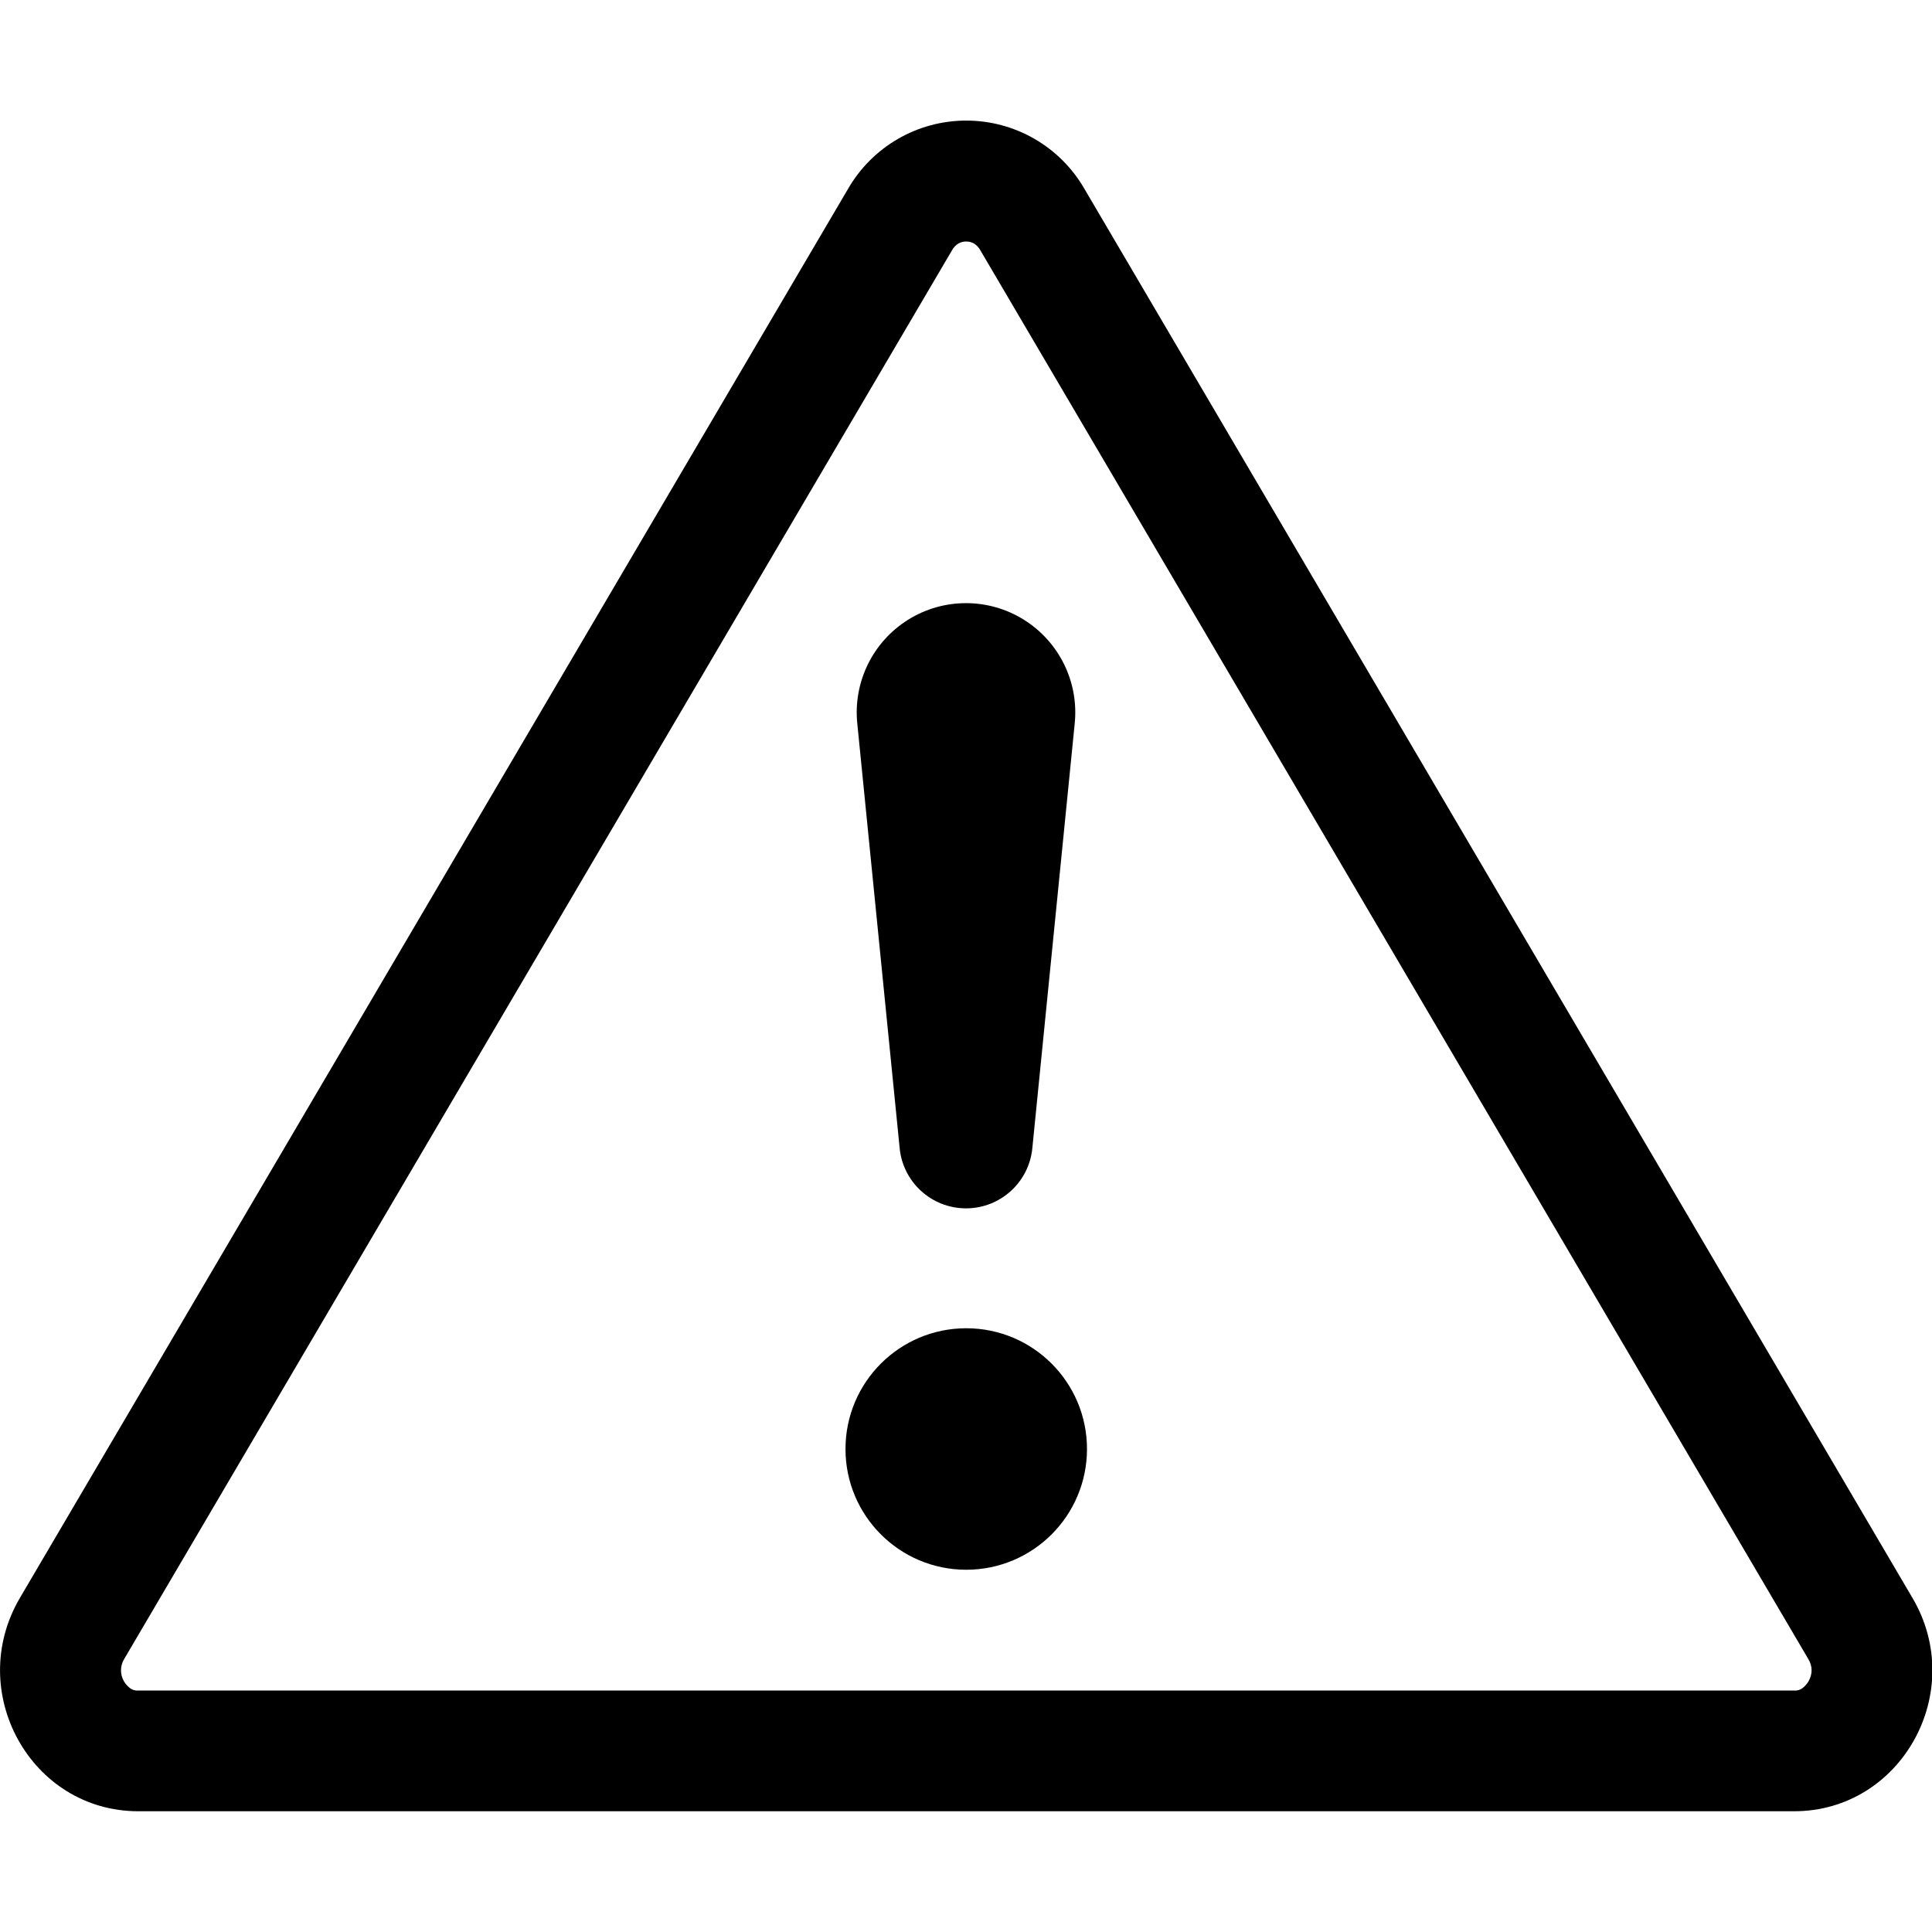
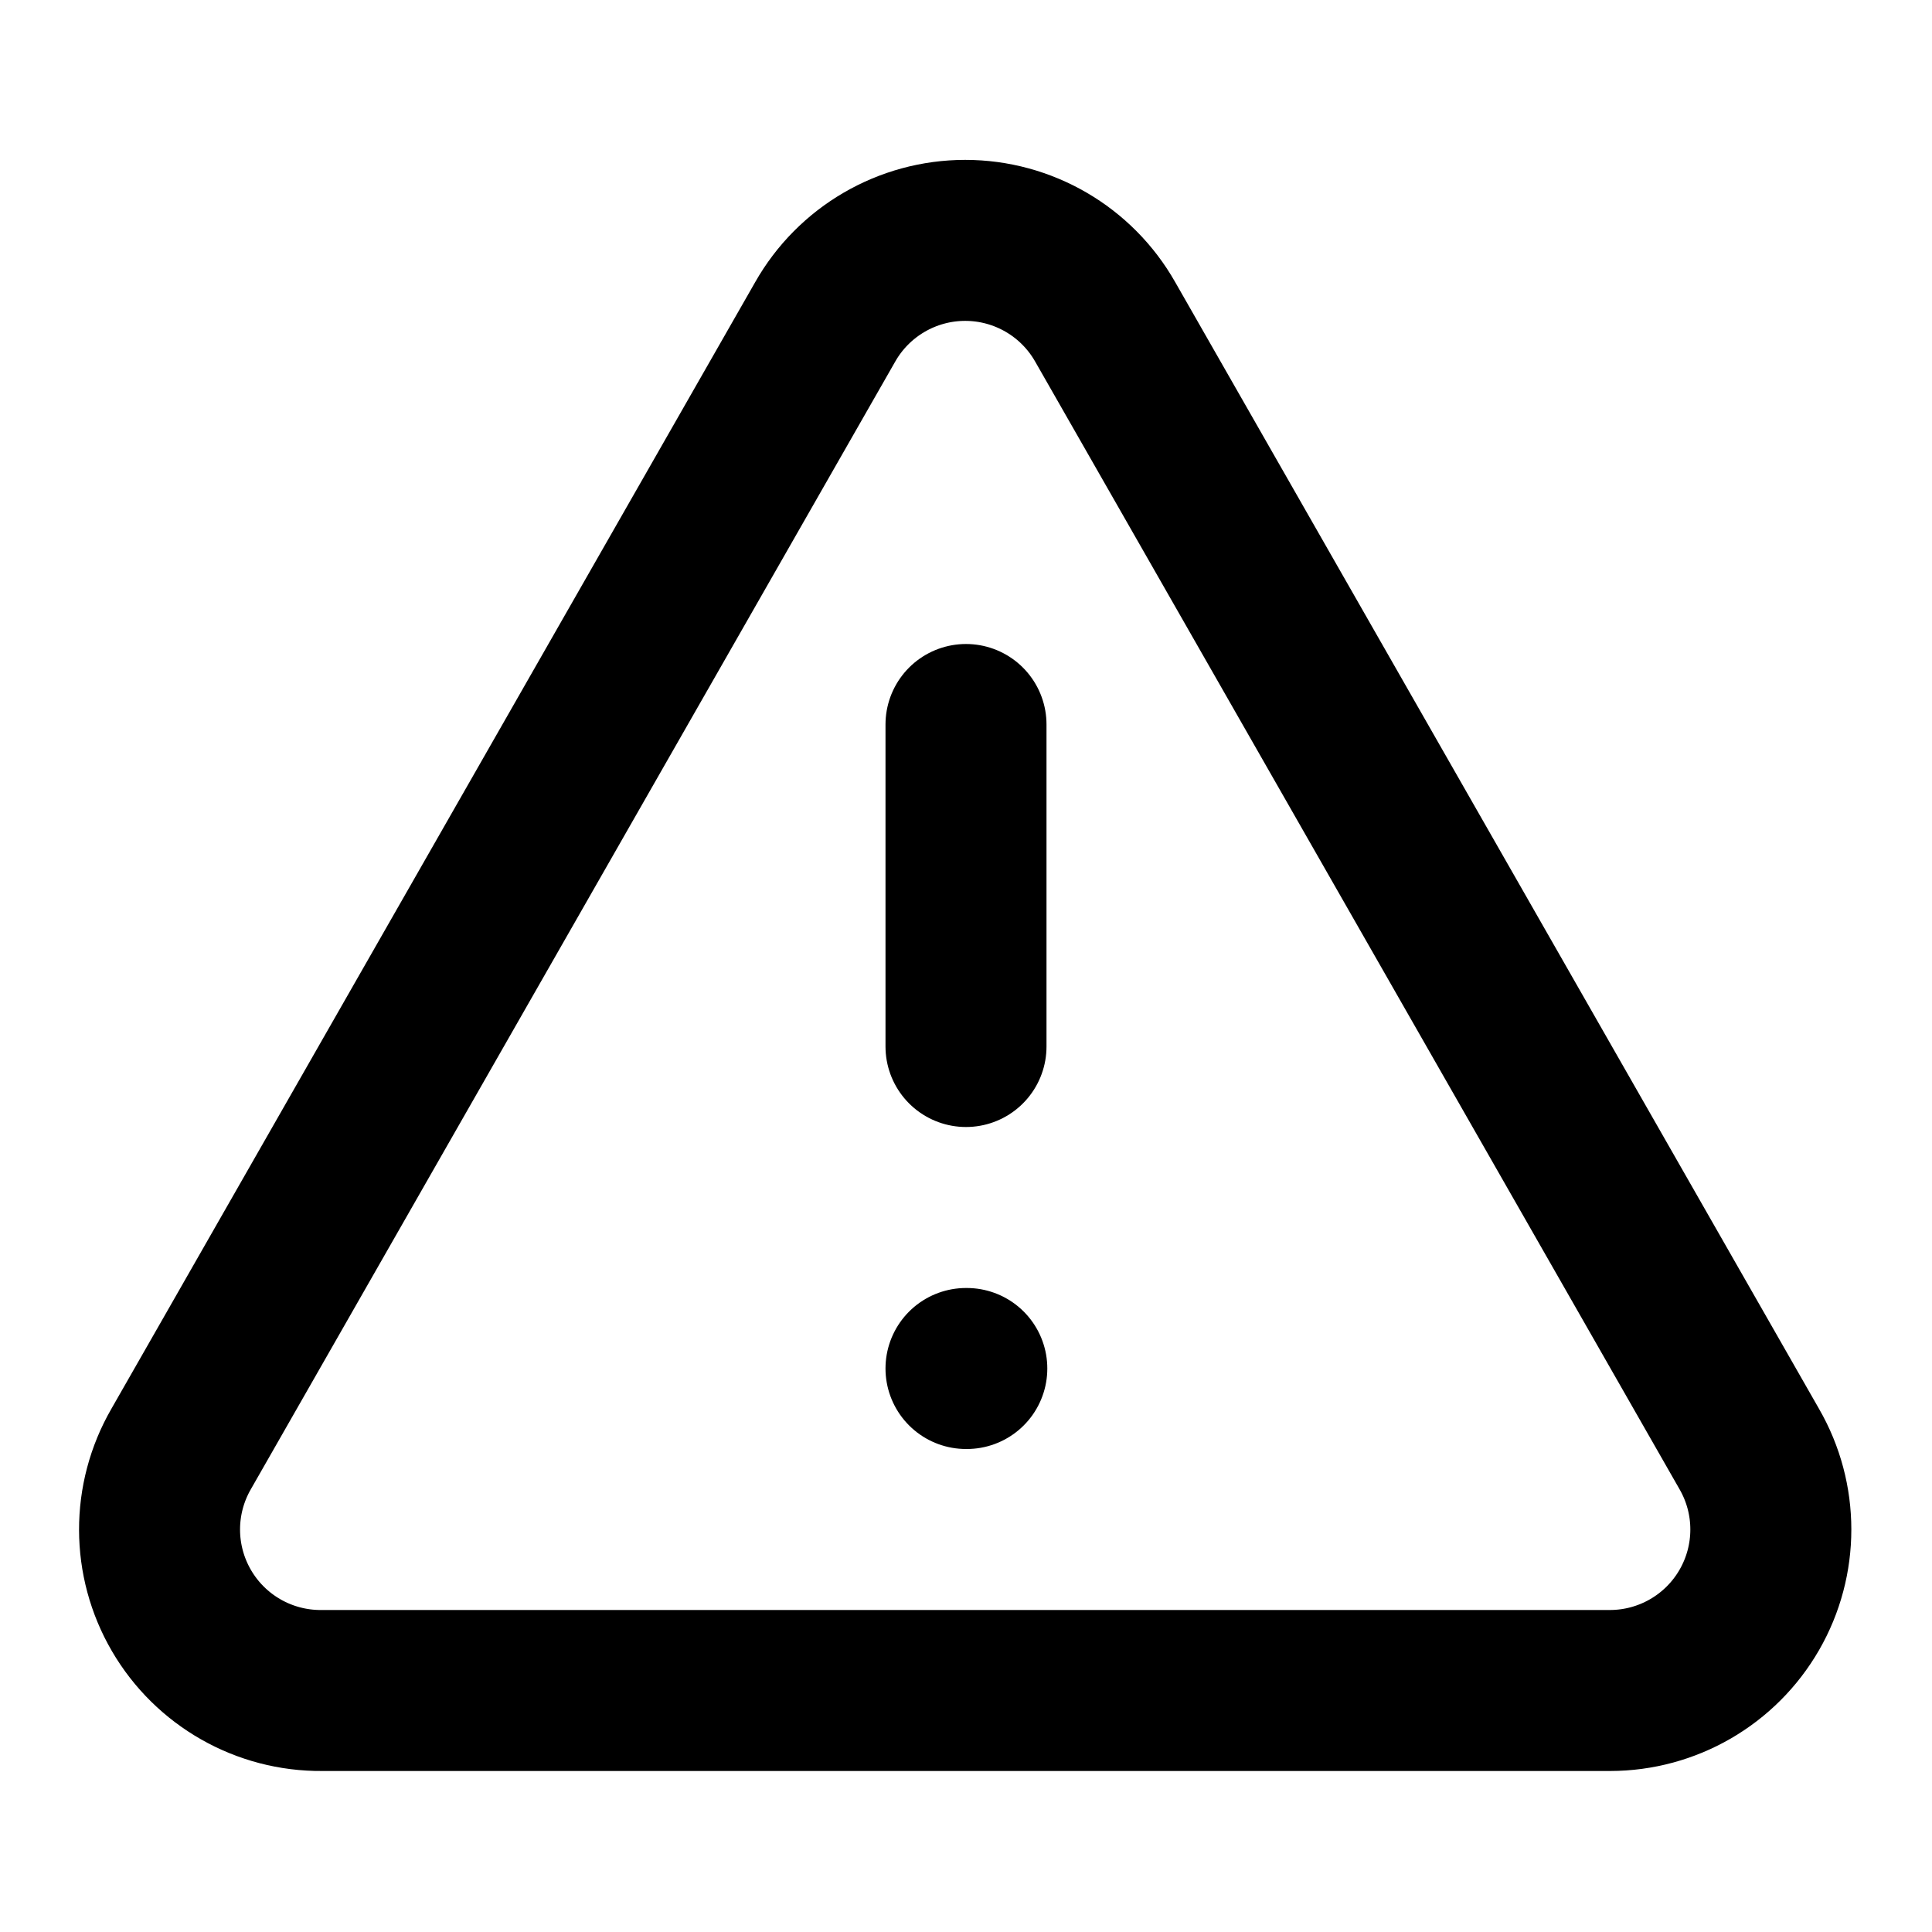
- <svg xmlns="http://www.w3.org/2000/svg" width="16" height="16" fill="currentColor" class="bi bi-exclamation-triangle" viewBox="0 0 16 16">
-   <path d="M7.938 2.016A.13.13 0 0 1 8.002 2a.13.13 0 0 1 .063.016.15.15 0 0 1 .054.057l6.857 11.667c.036.06.035.124.002.183a.2.2 0 0 1-.054.06.1.1 0 0 1-.066.017H1.146a.1.1 0 0 1-.066-.017.2.2 0 0 1-.054-.06.18.18 0 0 1 .002-.183L7.884 2.073a.15.15 0 0 1 .054-.057m1.044-.45a1.13 1.13 0 0 0-1.96 0L.165 13.233c-.457.778.091 1.767.98 1.767h13.713c.889 0 1.438-.99.98-1.767z" />
-   <path d="M7.002 12a1 1 0 1 1 2 0 1 1 0 0 1-2 0M7.1 5.995a.905.905 0 1 1 1.8 0l-.35 3.507a.552.552 0 0 1-1.1 0z" />
+ <svg xmlns="http://www.w3.org/2000/svg" width="24" height="24" viewBox="0 0 24 24" fill="none" stroke="currentColor" stroke-width="2" stroke-linecap="round" stroke-linejoin="round" class="lucide lucide-triangle-alert-icon lucide-triangle-alert">
+   <path d="m21.73 18-8-14a2 2 0 0 0-3.48 0l-8 14A2 2 0 0 0 4 21h16a2 2 0 0 0 1.73-3" />
+   <path d="M12 9v4" />
+   <path d="M12 17h.01" />
</svg>
